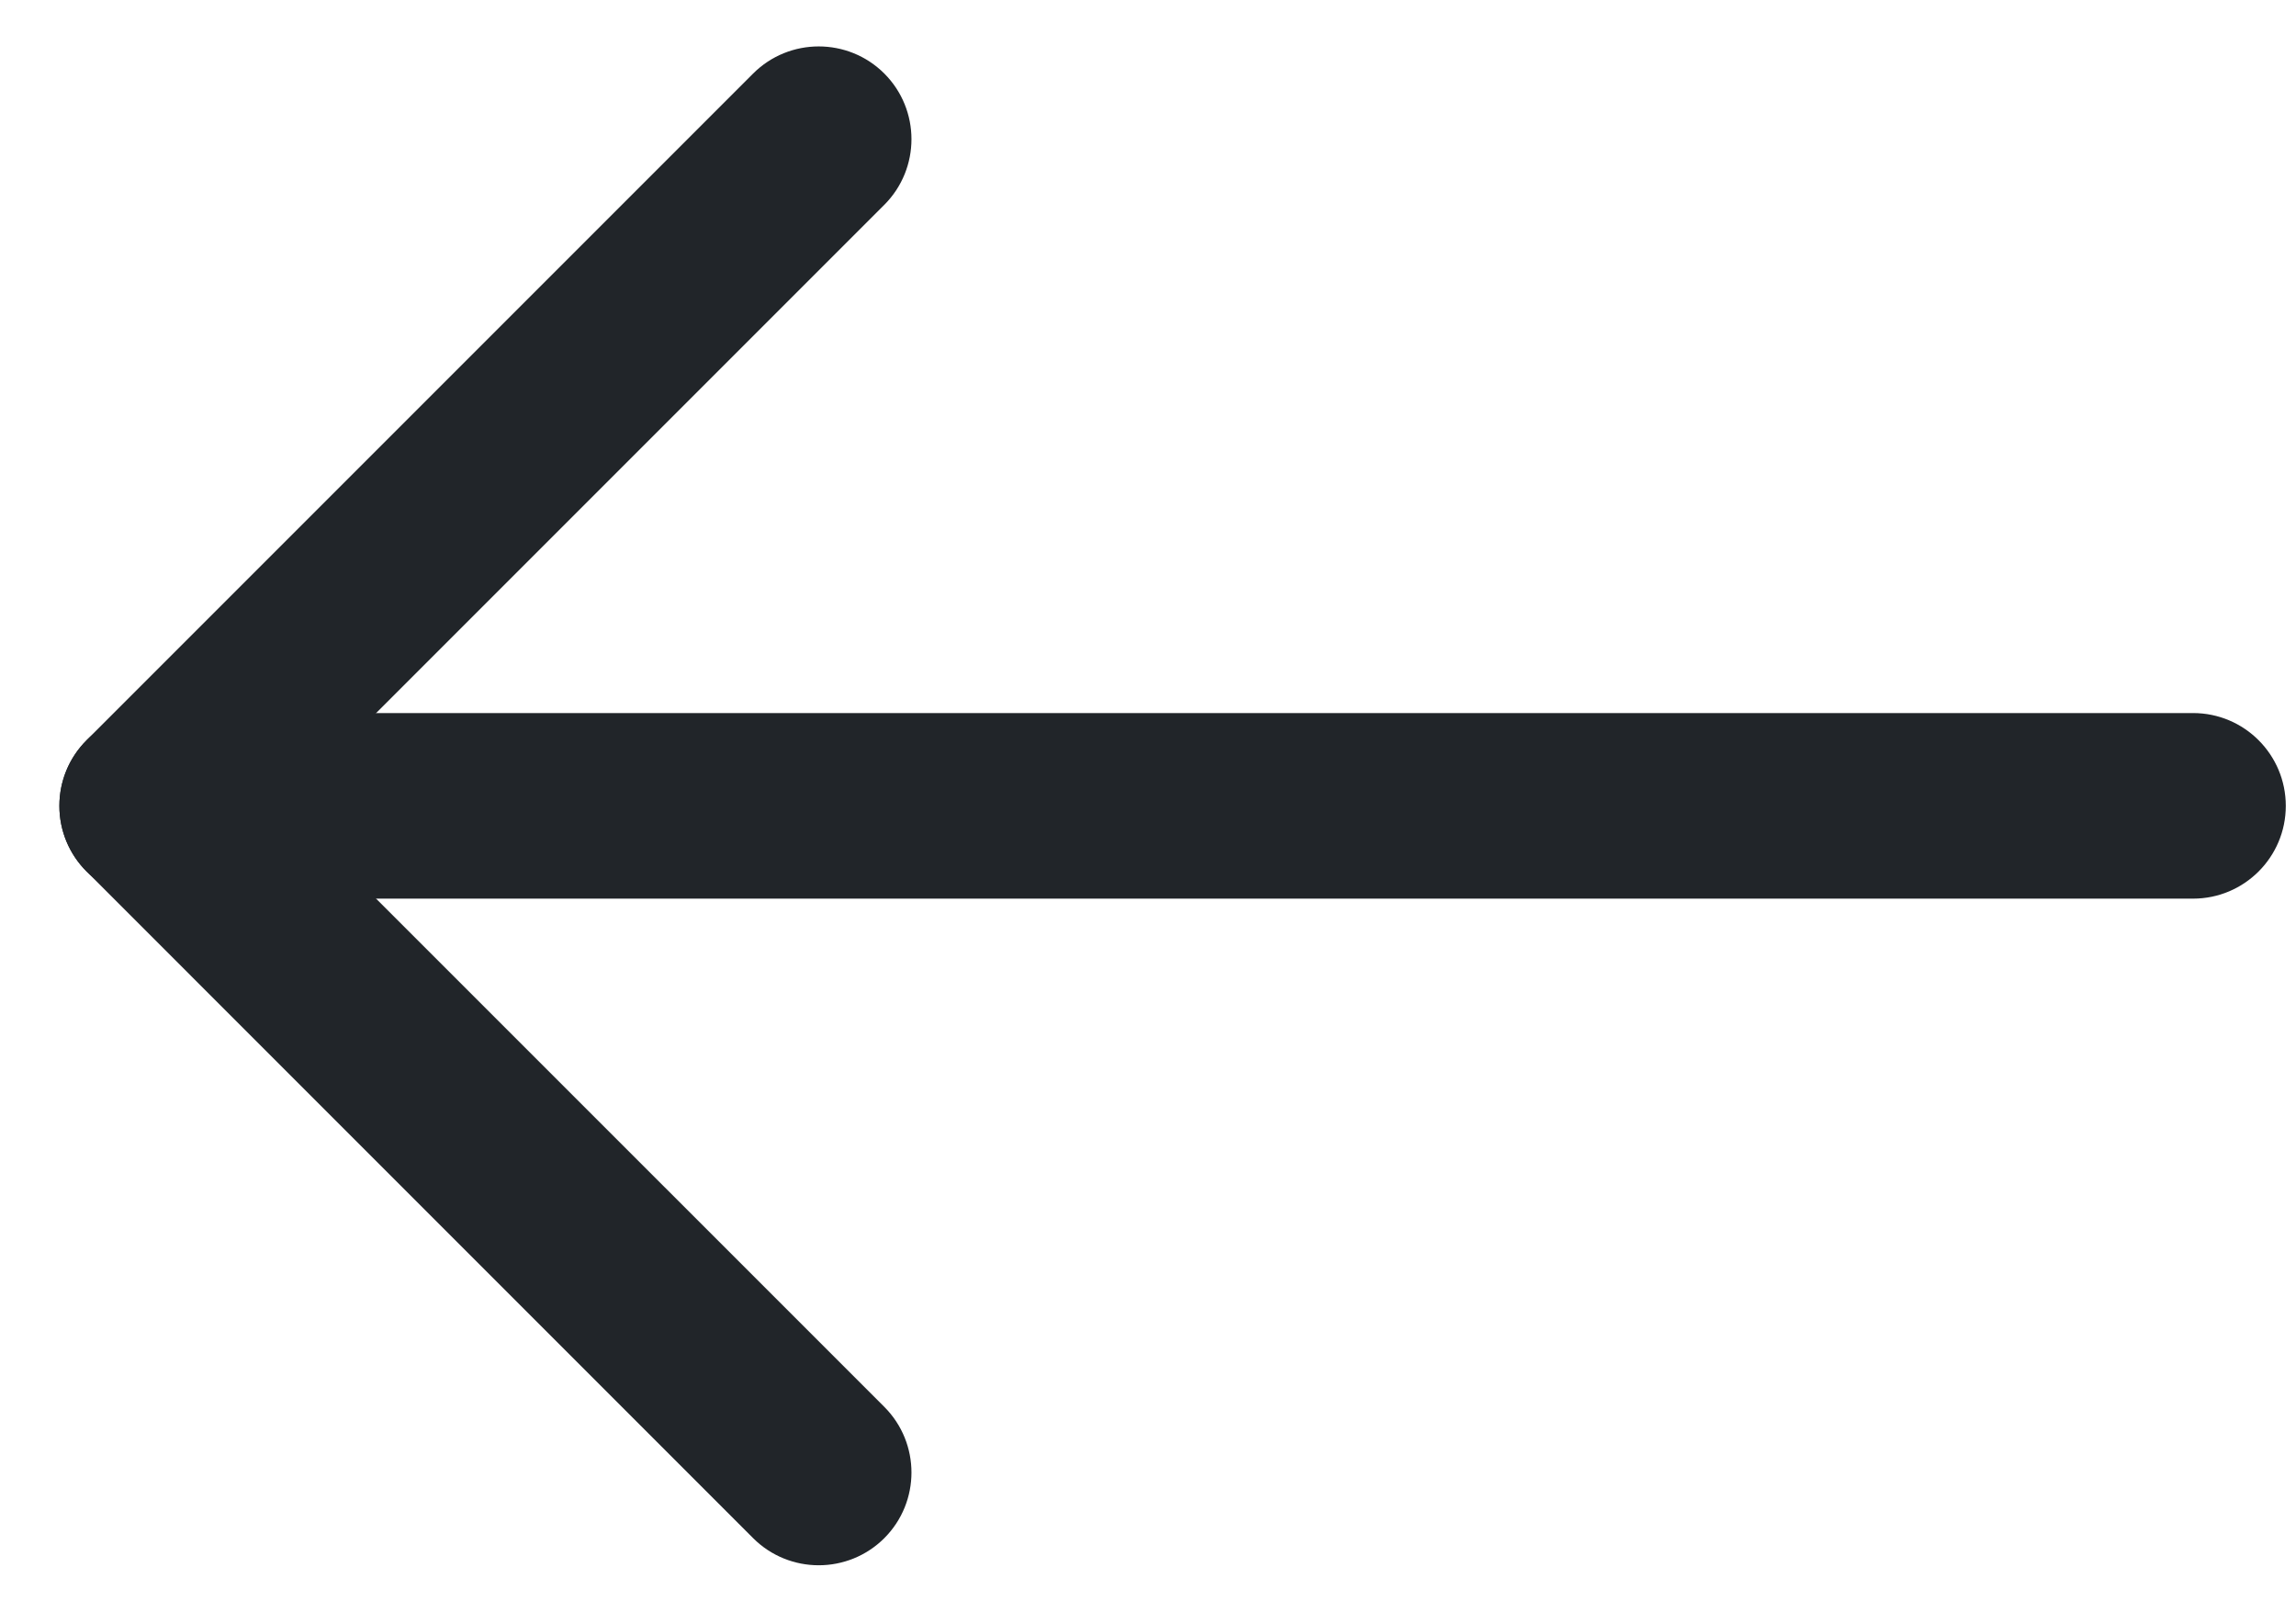
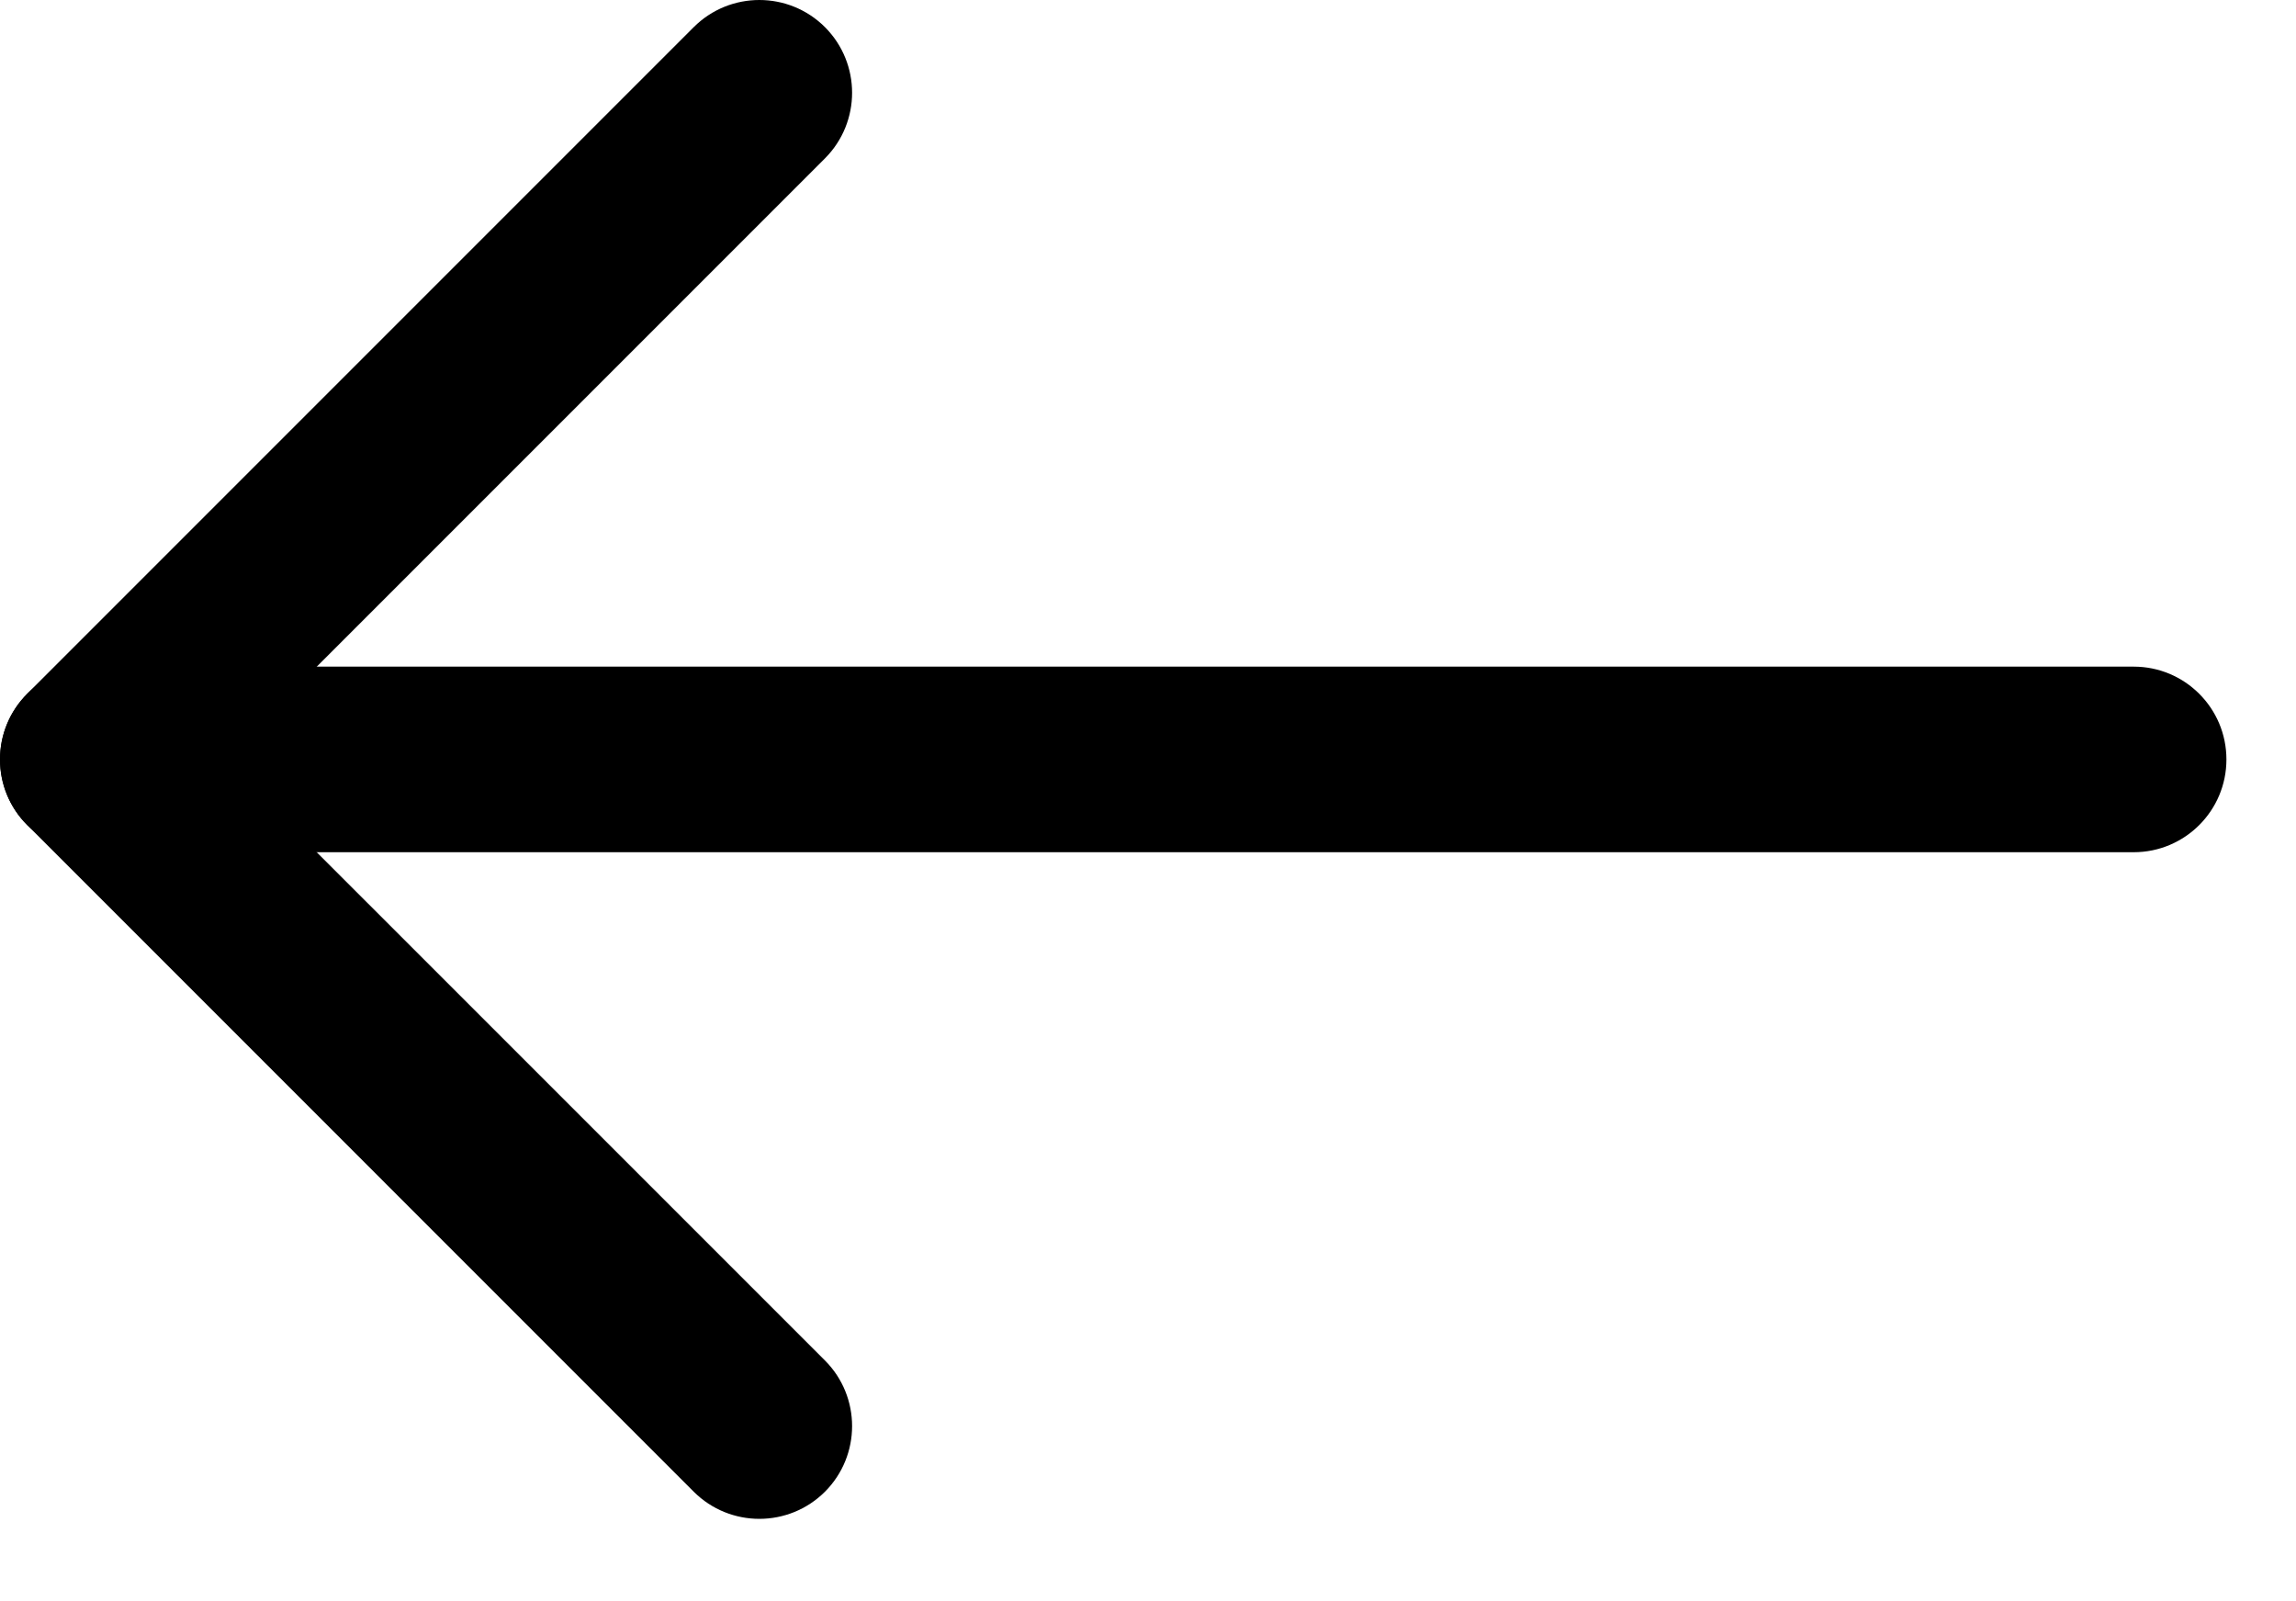
<svg xmlns="http://www.w3.org/2000/svg" width="33px" height="23px" viewBox="0 0 33 23" version="1.1">
-   <g id="Page-1" stroke="none" stroke-width="1" fill="none" fill-rule="evenodd">
-     <g id="back-btn" transform="translate(0.853325, 0.667145)" fill="#212529" fill-rule="nonzero">
-       <path d="M30.667,12.247 C31.403,12.247 32,11.65 32,10.914 C32,10.177 31.403,9.58 30.667,9.58 L1.333,9.58 C0.597,9.58 -2.77555756e-15,10.177 -2.77555756e-15,10.914 C-2.77555756e-15,11.65 0.597,12.247 1.333,12.247 L30.667,12.247 Z" id="_388598360" />
-       <path d="M9.971,21.437 C10.492,21.957 11.336,21.957 11.857,21.437 C12.377,20.916 12.377,20.072 11.857,19.551 L3.219,10.914 L11.857,2.276 C12.377,1.755 12.377,0.911 11.857,0.39 C11.336,-0.13 10.492,-0.13 9.971,0.39 L0.398,9.963 L0.391,9.971 C-0.13,10.492 -0.13,11.336 0.391,11.856 L0.391,11.856 L9.971,21.437 L9.971,21.437 Z" id="_388598288" />
-     </g>
-   </g>
+   <path d="M30.667,12.247 C31.403,12.247 32,11.65 32,10.914 C32,10.177 31.403,9.58 30.667,9.58 L1.333,9.58 C0.597,9.58 -2.77555756e-15,10.177 -2.77555756e-15,10.914 C-2.77555756e-15,11.65 0.597,12.247 1.333,12.247 L30.667,12.247 Z" id="_388598360" />
+   <path d="M9.971,21.437 C10.492,21.957 11.336,21.957 11.857,21.437 C12.377,20.916 12.377,20.072 11.857,19.551 L3.219,10.914 L11.857,2.276 C12.377,1.755 12.377,0.911 11.857,0.39 C11.336,-0.13 10.492,-0.13 9.971,0.39 L0.398,9.963 L0.391,9.971 C-0.13,10.492 -0.13,11.336 0.391,11.856 L0.391,11.856 L9.971,21.437 L9.971,21.437 Z" id="_388598288" />
</svg>
